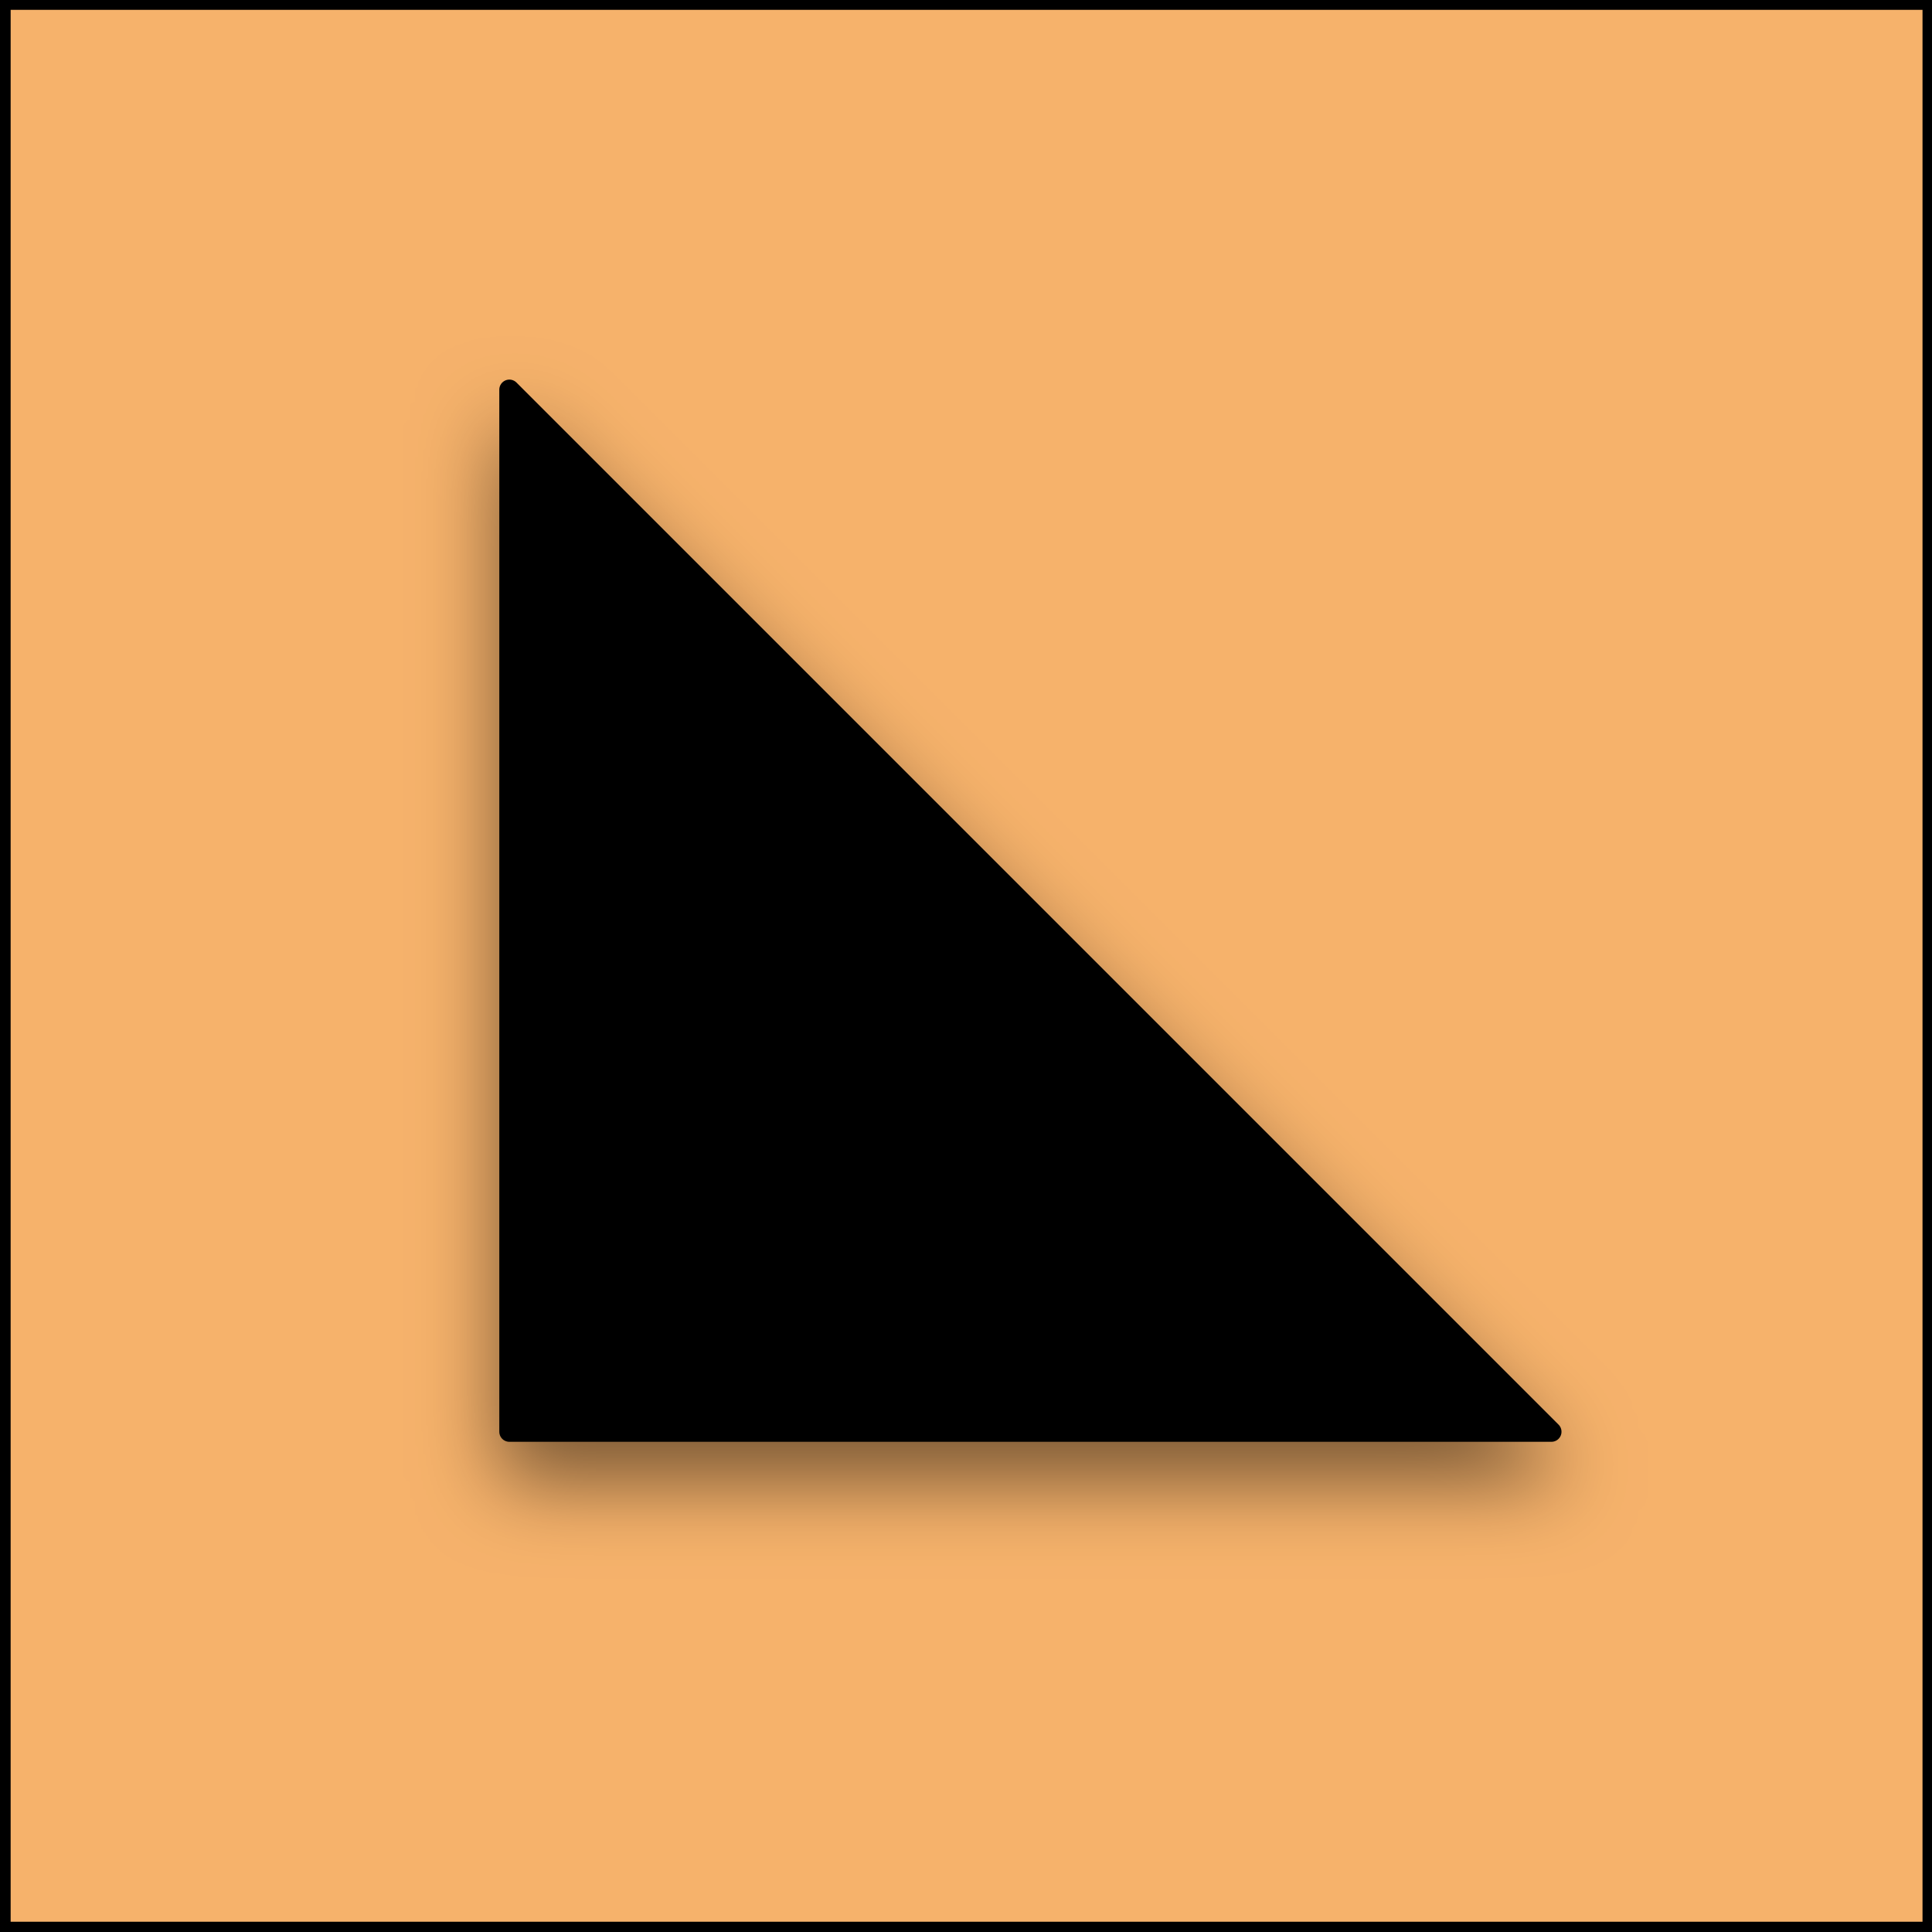
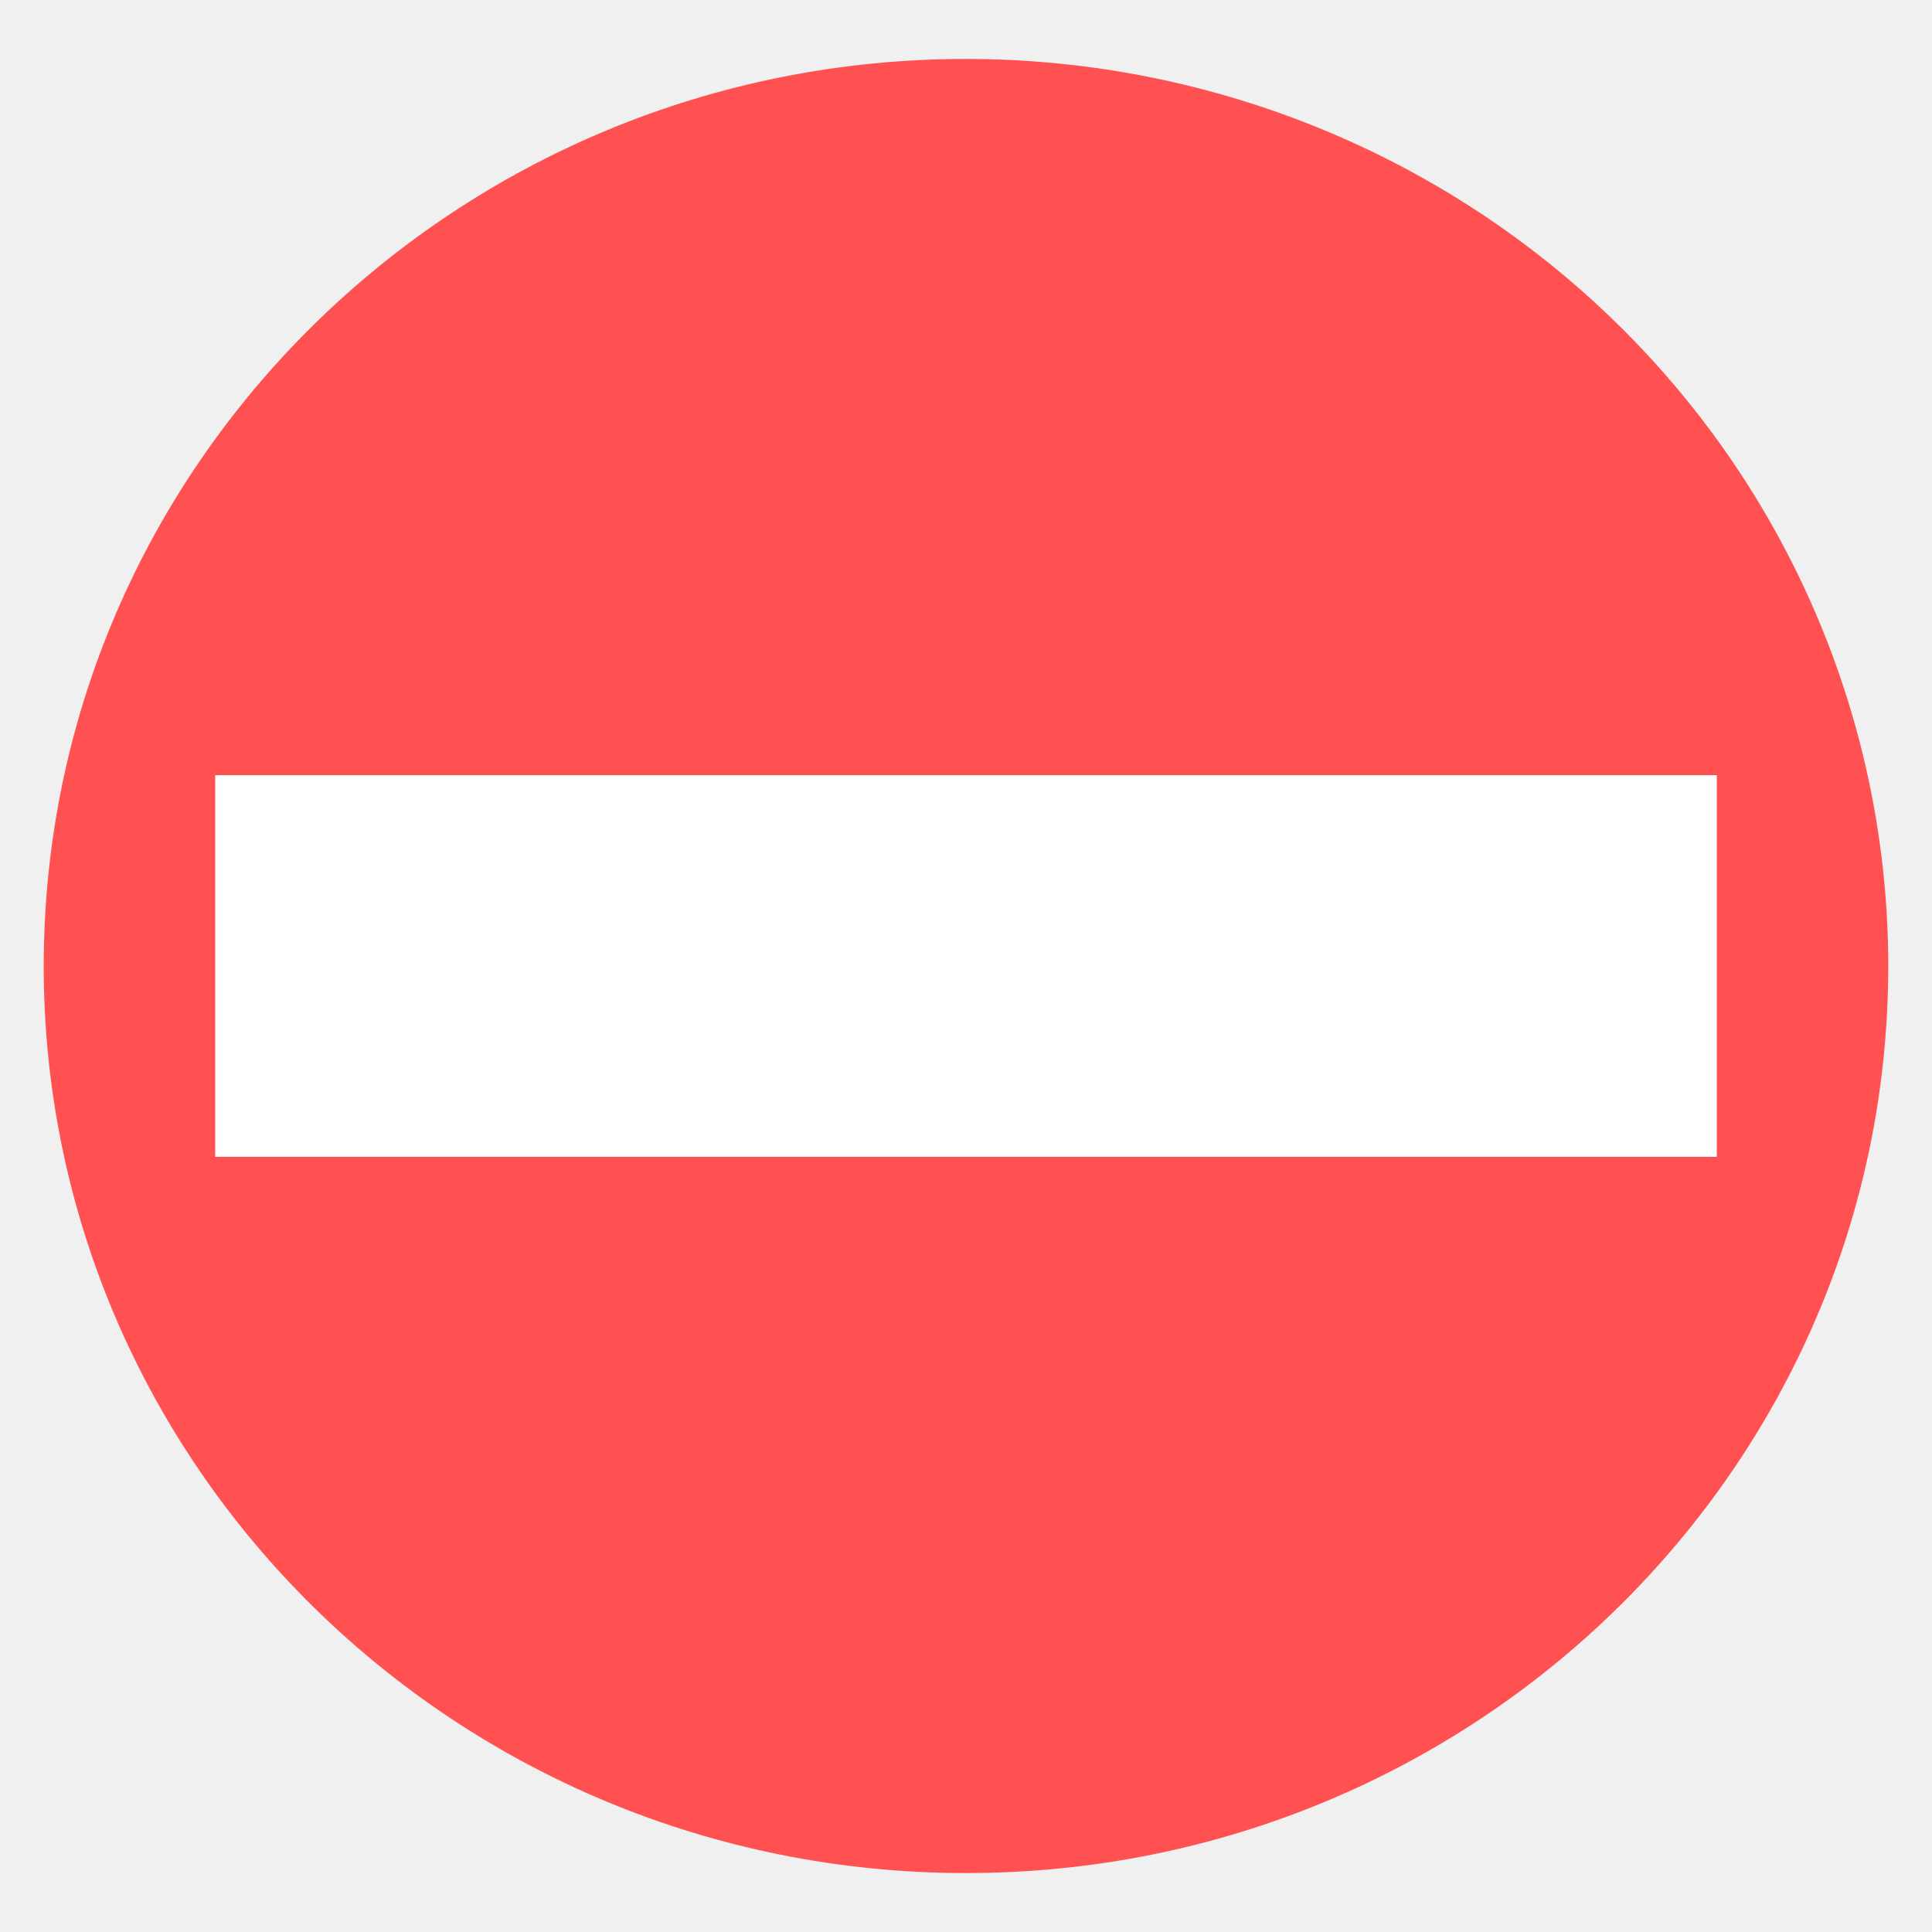
- <svg xmlns="http://www.w3.org/2000/svg" xmlns:xlink="http://www.w3.org/1999/xlink" version="1.1" viewBox="0.0 0.0 96.0 96.0" fill="none" stroke="none" stroke-linecap="square" stroke-miterlimit="10">
+ <svg xmlns="http://www.w3.org/2000/svg" version="1.1" viewBox="0.0 0.0 96.0 96.0" fill="none" stroke="none" stroke-linecap="square" stroke-miterlimit="10">
  <clipPath id="p.0">
    <path d="m0 0l96.0 0l0 96.0l-96.0 0l0 -96.0z" clip-rule="nonzero" />
  </clipPath>
  <g clip-path="url(#p.0)">
    <path fill="#000000" fill-opacity="0.0" d="m0 0l96.0 0l0 96.0l-96.0 0z" fill-rule="evenodd" />
-     <path fill="#f6b26b" d="m0.029 -0.01l96.0 0l0 96.0l-96.0 0z" fill-rule="evenodd" />
-     <path stroke="#000000" stroke-width="1.0" stroke-linejoin="round" stroke-linecap="butt" d="m0.029 -0.01l96.0 0l0 96.0l-96.0 0z" fill-rule="evenodd" />
-     <g filter="url(#shadowFilter-p.1)">
-       <use xlink:href="#p.1" transform="matrix(1.0 0.0 0.0 1.0 0.0 2.0)" />
-     </g>
-     <defs>
-       <filter id="shadowFilter-p.1" filterUnits="userSpaceOnUse">
-         <feGaussianBlur in="SourceAlpha" stdDeviation="2.0" result="blur" />
-         <feComponentTransfer in="blur" color-interpolation-filters="sRGB">
-           <feFuncR type="linear" slope="0" intercept="0.0" />
-           <feFuncG type="linear" slope="0" intercept="0.0" />
-           <feFuncB type="linear" slope="0" intercept="0.0" />
-           <feFuncA type="linear" slope="0.5" intercept="0" />
-         </feComponentTransfer>
-       </filter>
-     </defs>
-     <g id="p.1">
-       <path fill="#000000" d="m25.31 71.142l0 -51.78l51.78 51.78z" fill-rule="evenodd" />
-       <path stroke="#000000" stroke-width="1.0" stroke-linejoin="round" stroke-linecap="butt" d="m25.31 71.142l0 -51.78l51.78 51.78z" fill-rule="evenodd" />
-     </g>
+     <path fill="#ff5151" d="m2.173 48.0l0 0c0 -24.892 20.517 -45.071 45.827 -45.071l0 0c12.154 0 23.81 4.749 32.404 13.201c8.594 8.452 13.422 19.916 13.422 31.87l0 0c0 24.892 -20.517 45.071 -45.827 45.071l0 0c-25.309 0 -45.827 -20.179 -45.827 -45.071z" fill-rule="evenodd" />
+     <path fill="#ffffff" d="m10.693 38.52l74.614 0l0 18.961l-74.614 0z" fill-rule="evenodd" />
  </g>
</svg>
